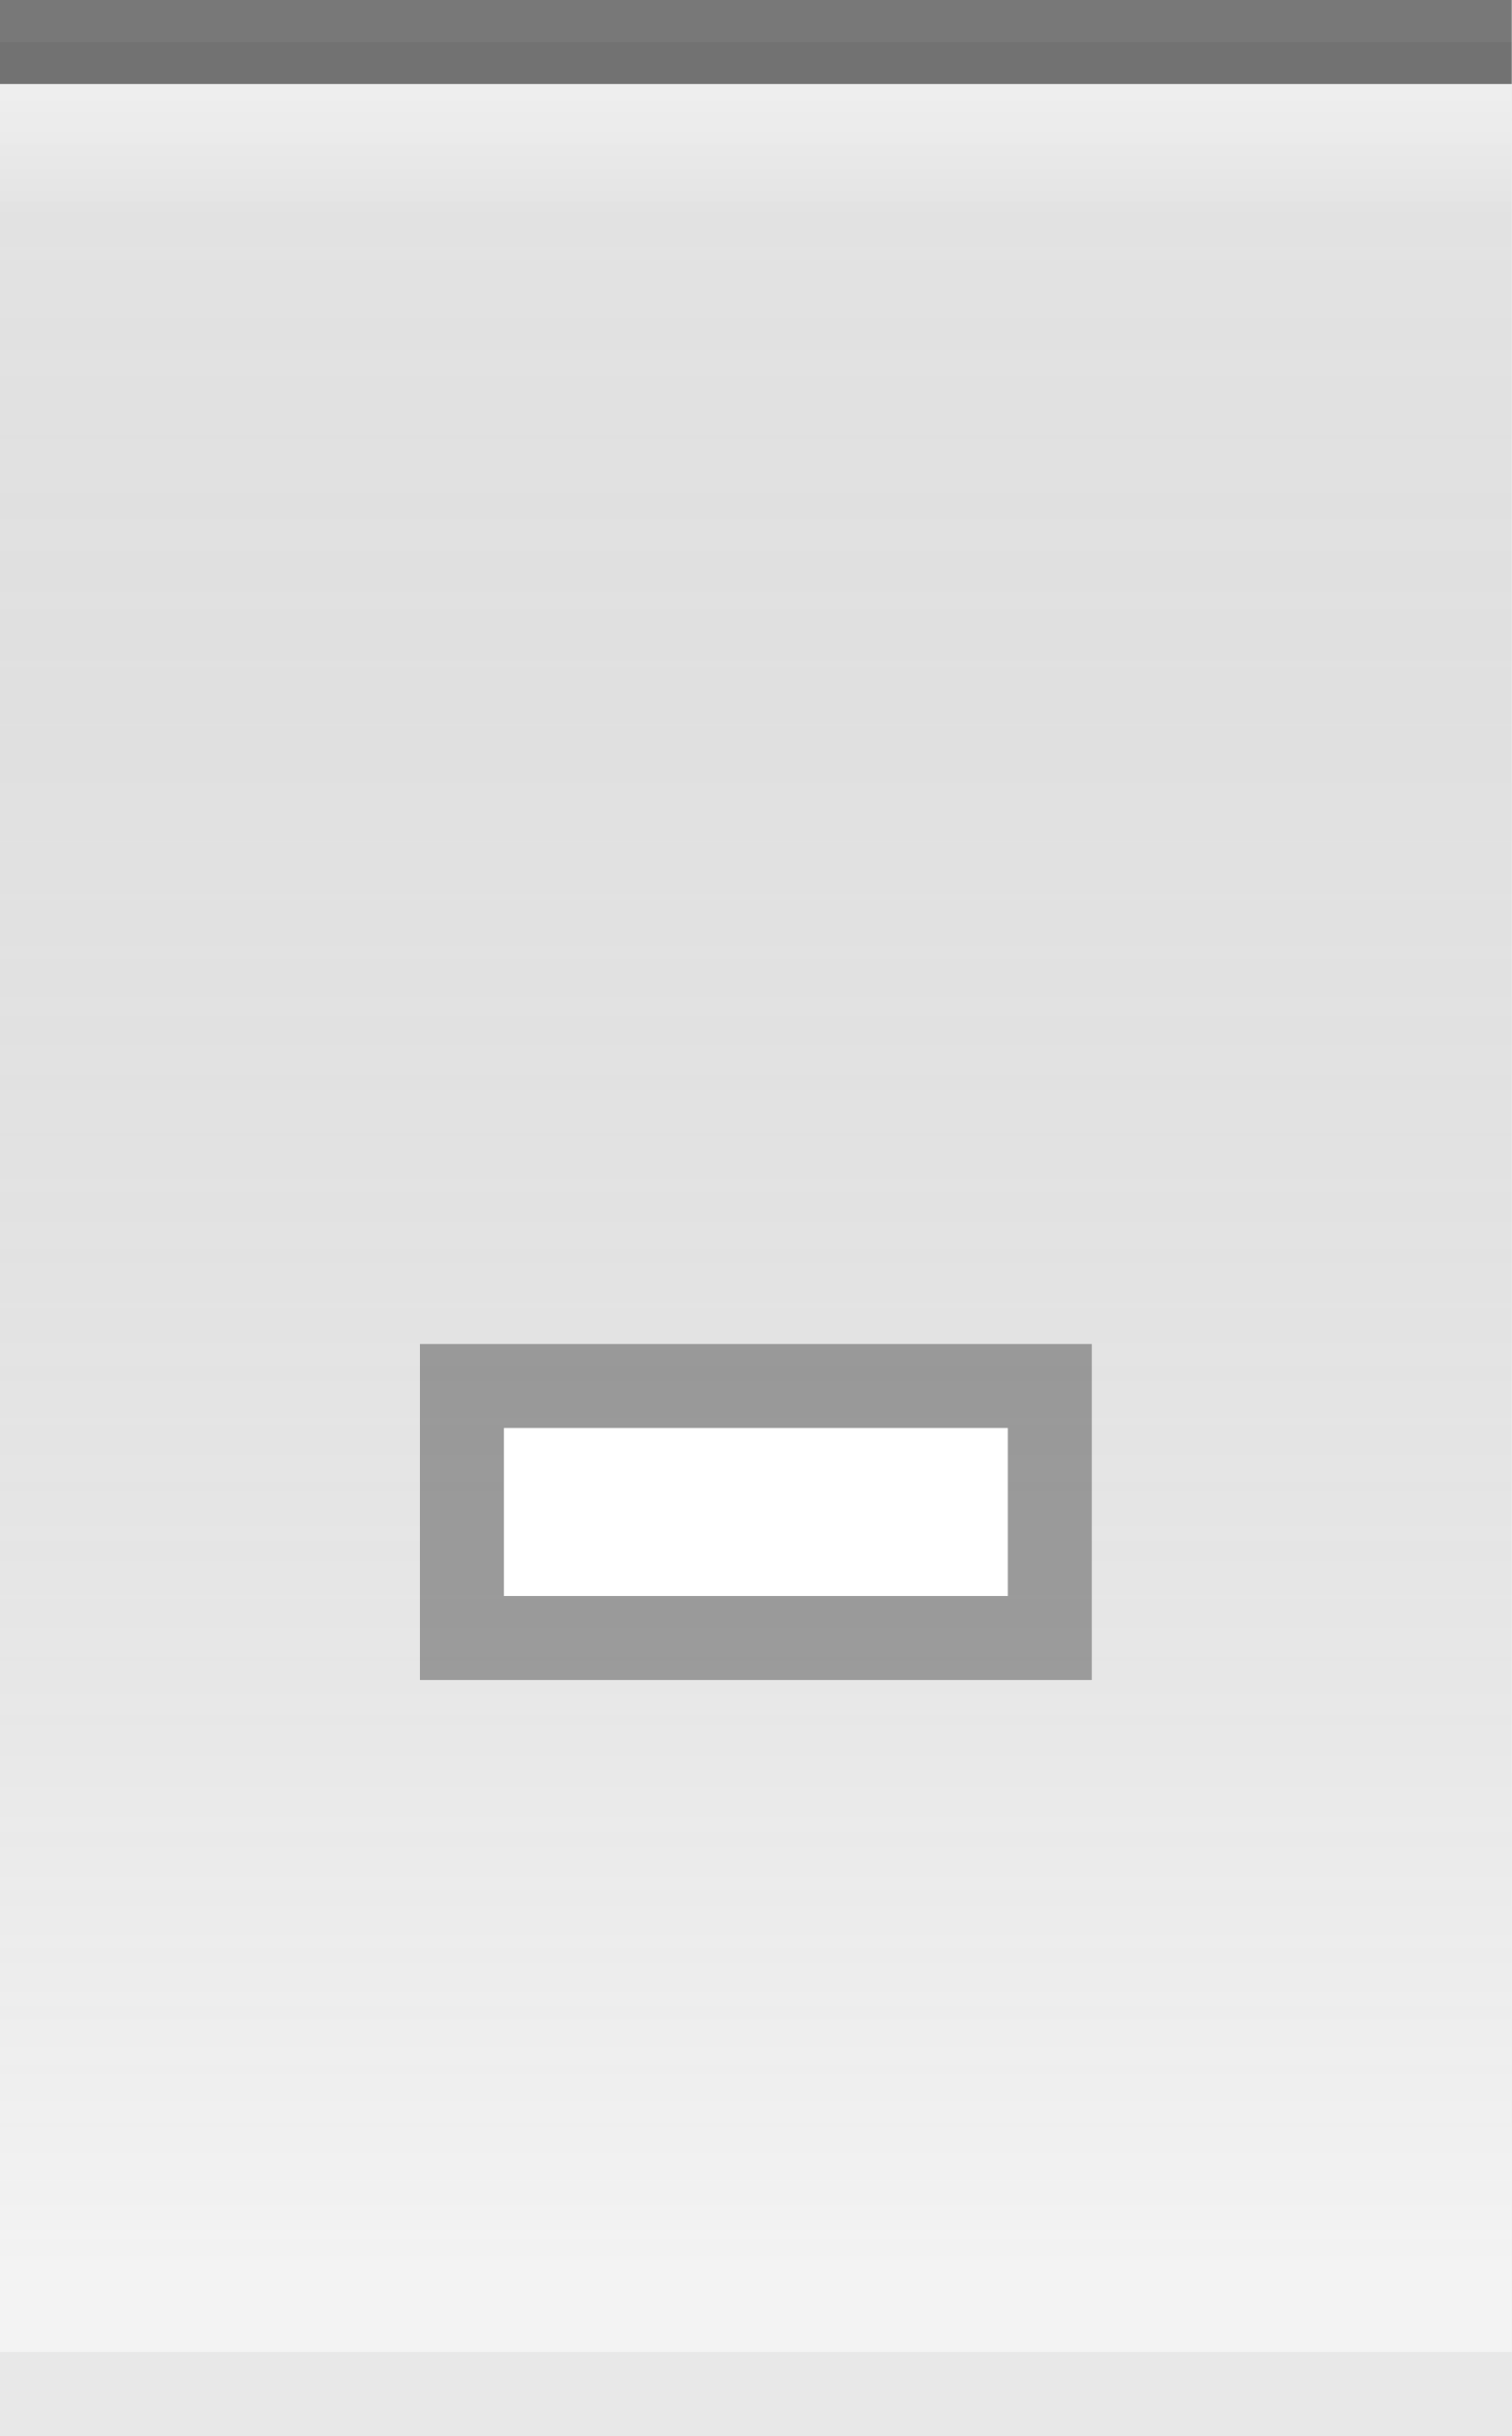
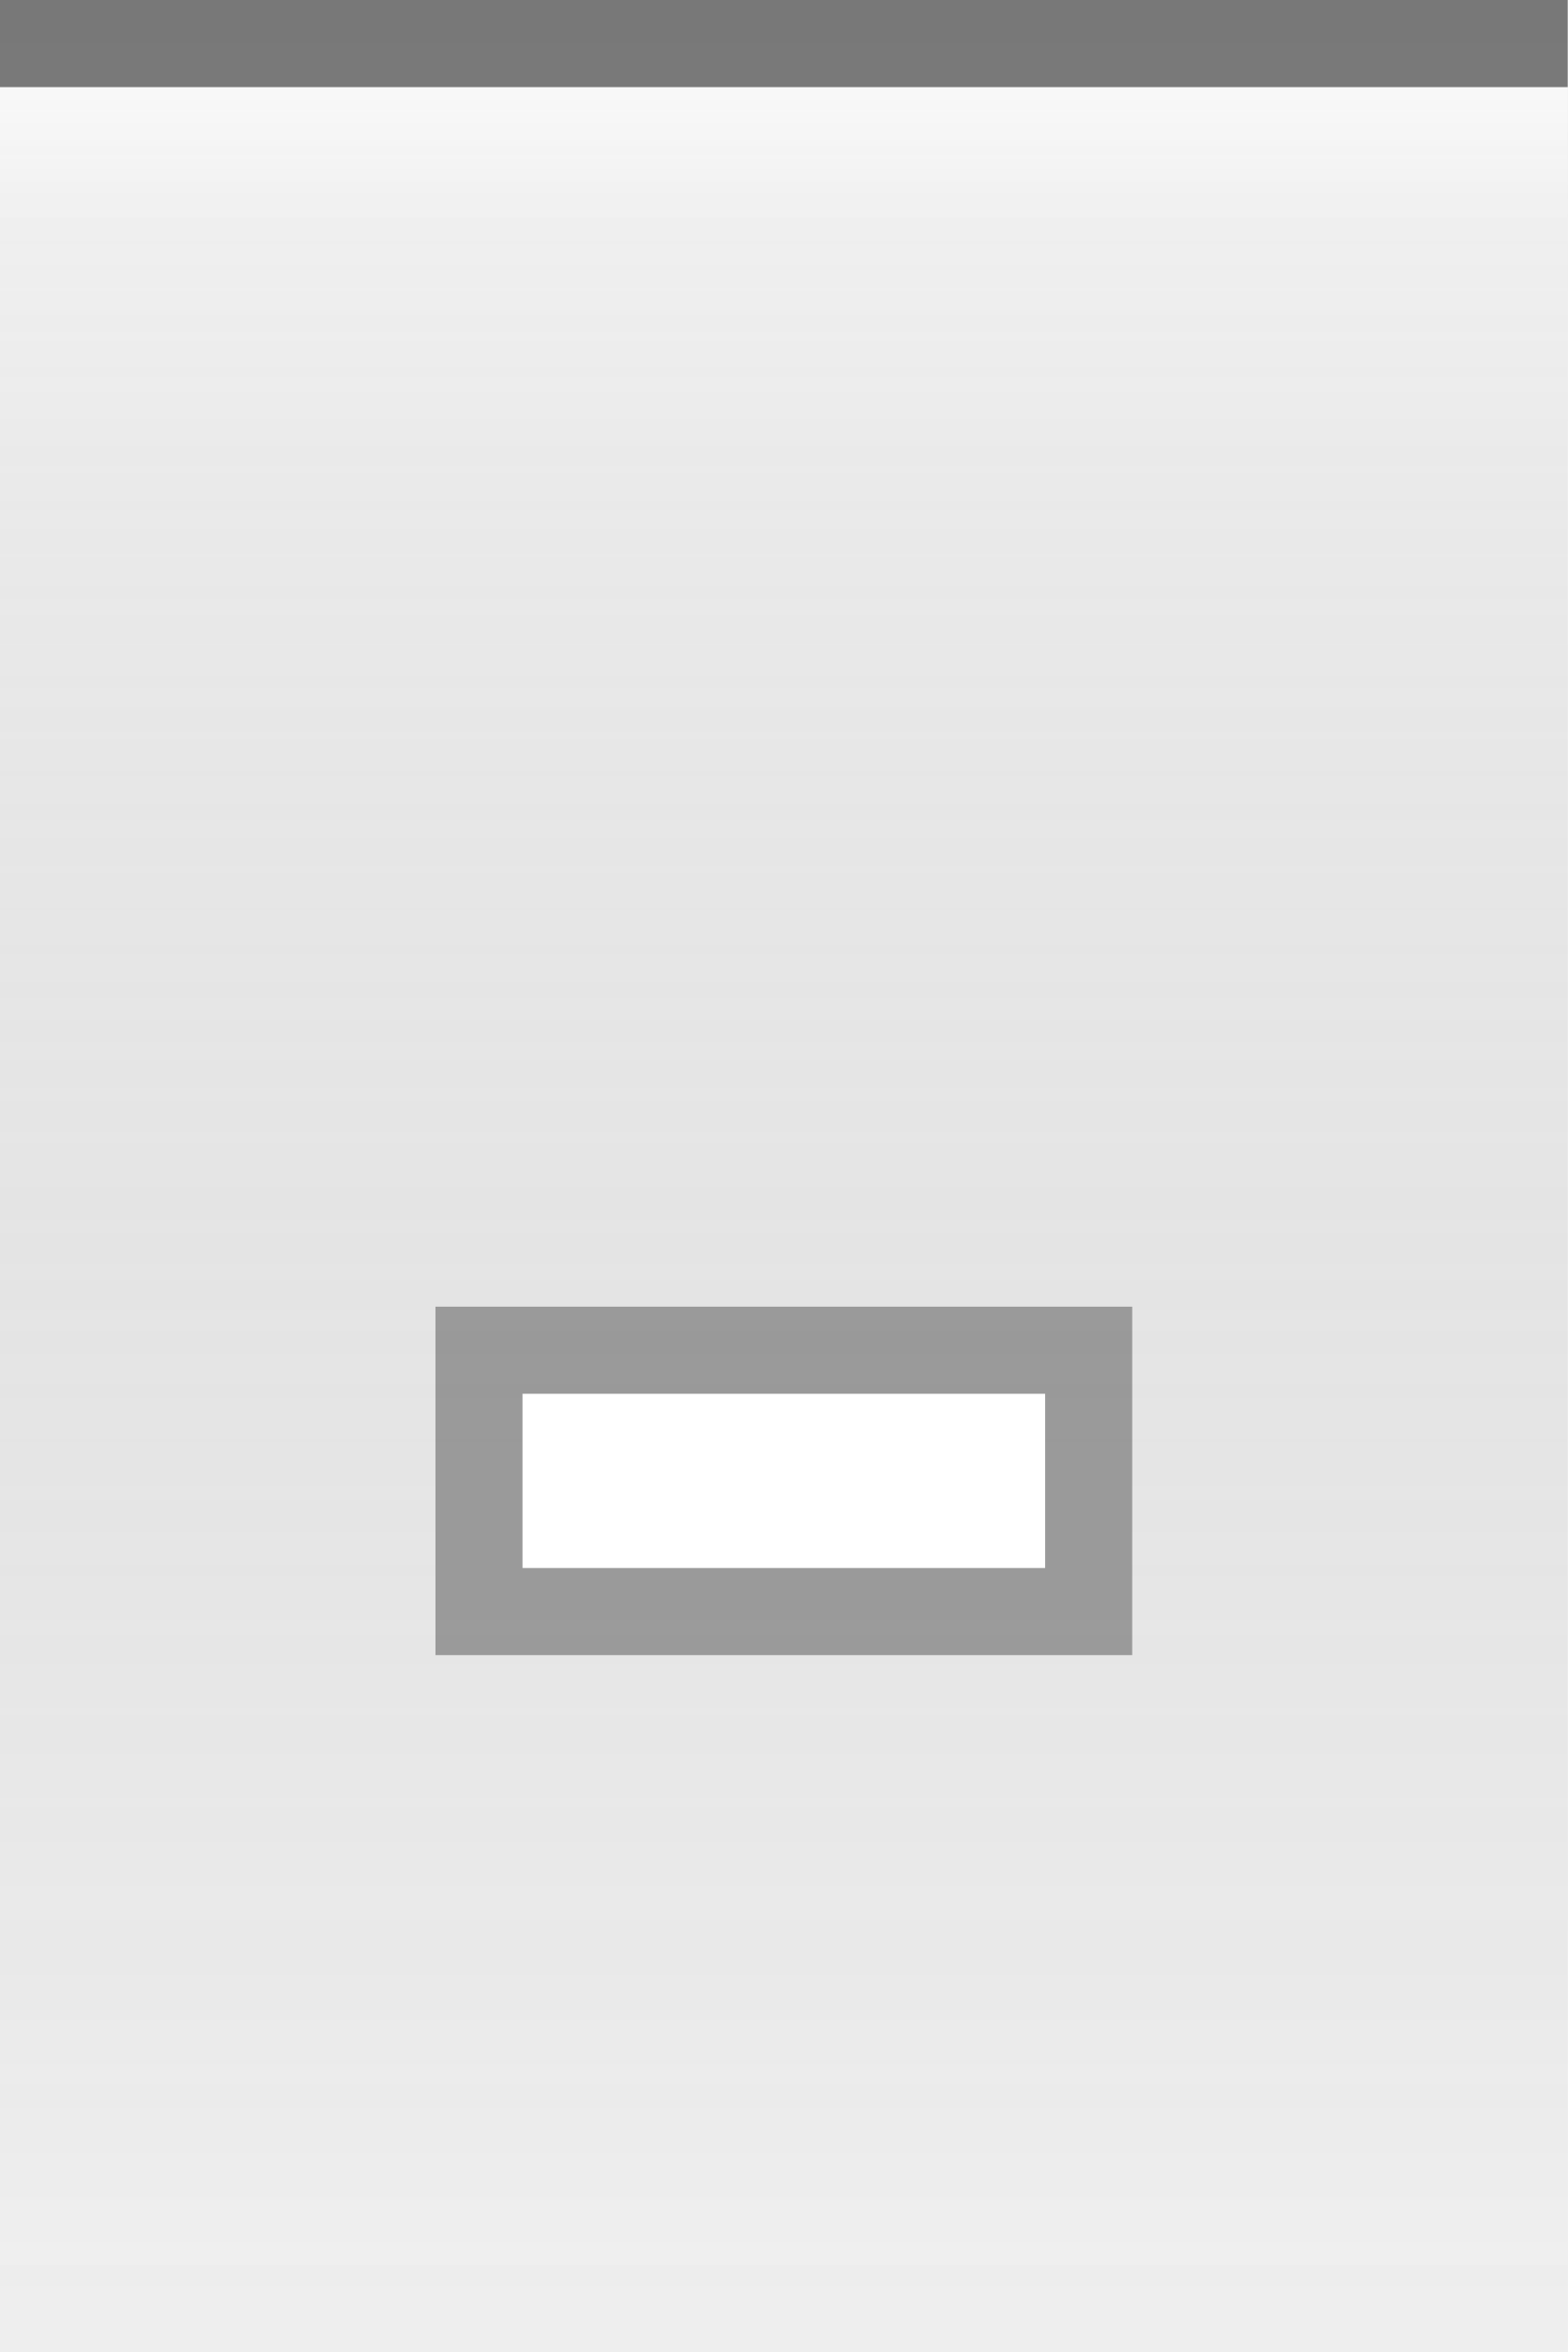
- <svg xmlns="http://www.w3.org/2000/svg" xmlns:xlink="http://www.w3.org/1999/xlink" width="18" height="29" id="svg2" version="1.0">
+ <svg xmlns="http://www.w3.org/2000/svg" xmlns:xlink="http://www.w3.org/1999/xlink" width="18" height="27" id="svg2" version="1.0">
  <defs id="defs4">
    <linearGradient id="linearGradient5873">
      <stop id="stop5875" offset="0" style="stop-color:white;stop-opacity:0.75;" />
      <stop style="stop-color:white;stop-opacity:0;" offset="1" id="stop5877" />
    </linearGradient>
    <linearGradient id="linearGradient5847">
-       <stop style="stop-color:black;stop-opacity:0.05;" offset="0" id="stop5849" />
-       <stop id="stop5851" offset="1" style="stop-color:white;stop-opacity:0.20;" />
+       <stop style="stop-color:white;stop-opacity:0.20;" offset="0" id="stop5849" />
+       <stop id="stop5851" offset="1" style="stop-color:black;stop-opacity:0;" />
    </linearGradient>
-     <linearGradient xlink:href="#linearGradient5847" id="linearGradient6945" gradientUnits="userSpaceOnUse" x1="0" y1="0.5" x2="0" y2="27" gradientTransform="matrix(1.15,0,0,1,0,0)" />
+     <linearGradient xlink:href="#linearGradient5847" id="linearGradient6945" gradientUnits="userSpaceOnUse" x1="0" y1="0.5" x2="0" y2="26.5" gradientTransform="matrix(1.15,0,0,1,0,0)" />
    <linearGradient xlink:href="#linearGradient5873" id="linearGradient6962" x1="0" y1="1" x2="0" y2="8" gradientUnits="userSpaceOnUse" gradientTransform="matrix(1,0,0,0.2,0,1)" />
  </defs>
  <g id="layer2" style="display:inline">
-     <path style="fill:url(#linearGradient6945);fill-opacity:1;fill-rule:evenodd;stroke:none;stroke-width:1;stroke-linecap:square;stroke-linejoin:miter;stroke-miterlimit:4;stroke-dasharray:none;stroke-opacity:1" d="M 0,0.5 L 18,0.5 C 18,0.5 18,29 18,29 L 0,29 L 0,0.5 z " id="path6057" />
+     <path style="fill:url(#linearGradient6945);fill-opacity:1;fill-rule:evenodd;stroke:none;stroke-width:1;stroke-linecap:square;stroke-linejoin:miter;stroke-miterlimit:4;stroke-dasharray:none;stroke-opacity:1" d="M 0,0.5 L 18,0.5 C 18,0.5 18,27 18,27 L 0,27 L 0,0.5 z " id="path6057" />
  </g>
  <g id="layer3">
-     <path style="fill:url(#linearGradient6962);fill-opacity:0.50;fill-rule:evenodd;stroke:none;stroke-width:1px;stroke-linecap:square;stroke-linejoin:miter;stroke-opacity:1" d="M 0,1 L 18,1 C 18,1 18,4 18,4 L 0,4 L 0,3 z " id="path6061" />
+     <path style="fill:url(#linearGradient6962);fill-opacity:0.60;fill-rule:evenodd;stroke:none;stroke-width:1px;stroke-linecap:square;stroke-linejoin:miter;stroke-opacity:1" d="M 0,1 L 18,1 C 18,1 18,4 18,4 L 0,4 L 0,3 z " id="path6061" />
  </g>
  <g id="layer1" style="display:inline">
    <path style="fill:none;fill-opacity:0.50;fill-rule:evenodd;stroke:black;stroke-width:1px;stroke-linecap:square;stroke-linejoin:miter;stroke-opacity:0.50" d="M 0.5,0.5 L 17.5,0.5" id="path6059" />
  </g>
  <g id="g20">
-     <g style="display:inline" id="g1616" transform="translate(3,9)">
+     <g style="display:inline" id="g1616" transform="translate(3,8)">
      <rect style="opacity:0.33;fill:black;fill-opacity:1;stroke:black;stroke-width:0;stroke-linecap:butt;stroke-miterlimit:4;stroke-dasharray:none;stroke-opacity:1;display:inline" id="rect2376" width="8" height="4" x="2" y="7" />
      <rect style="opacity:1;fill:white;fill-opacity:1;stroke:black;stroke-width:0;stroke-linecap:butt;stroke-miterlimit:4;stroke-dasharray:none;stroke-opacity:1;display:inline" id="rect2378" width="6" height="2" x="3" y="8" />
    </g>
  </g>
  <g id="layer5">
-     <path style="fill:none;fill-opacity:0.50;fill-rule:evenodd;stroke:black;stroke-width:1px;stroke-linecap:square;stroke-linejoin:miter;stroke-opacity:0.05" d="M 0.5,28.5 L 17.5,28.5" id="path6989" />
+     <path style="fill:none;fill-opacity:0.50;fill-rule:evenodd;stroke:black;stroke-width:1px;stroke-linecap:square;stroke-linejoin:miter;stroke-opacity:0.01" d="M 0.5,26.5 L 17.5,26.5" id="path6989" />
  </g>
</svg>
